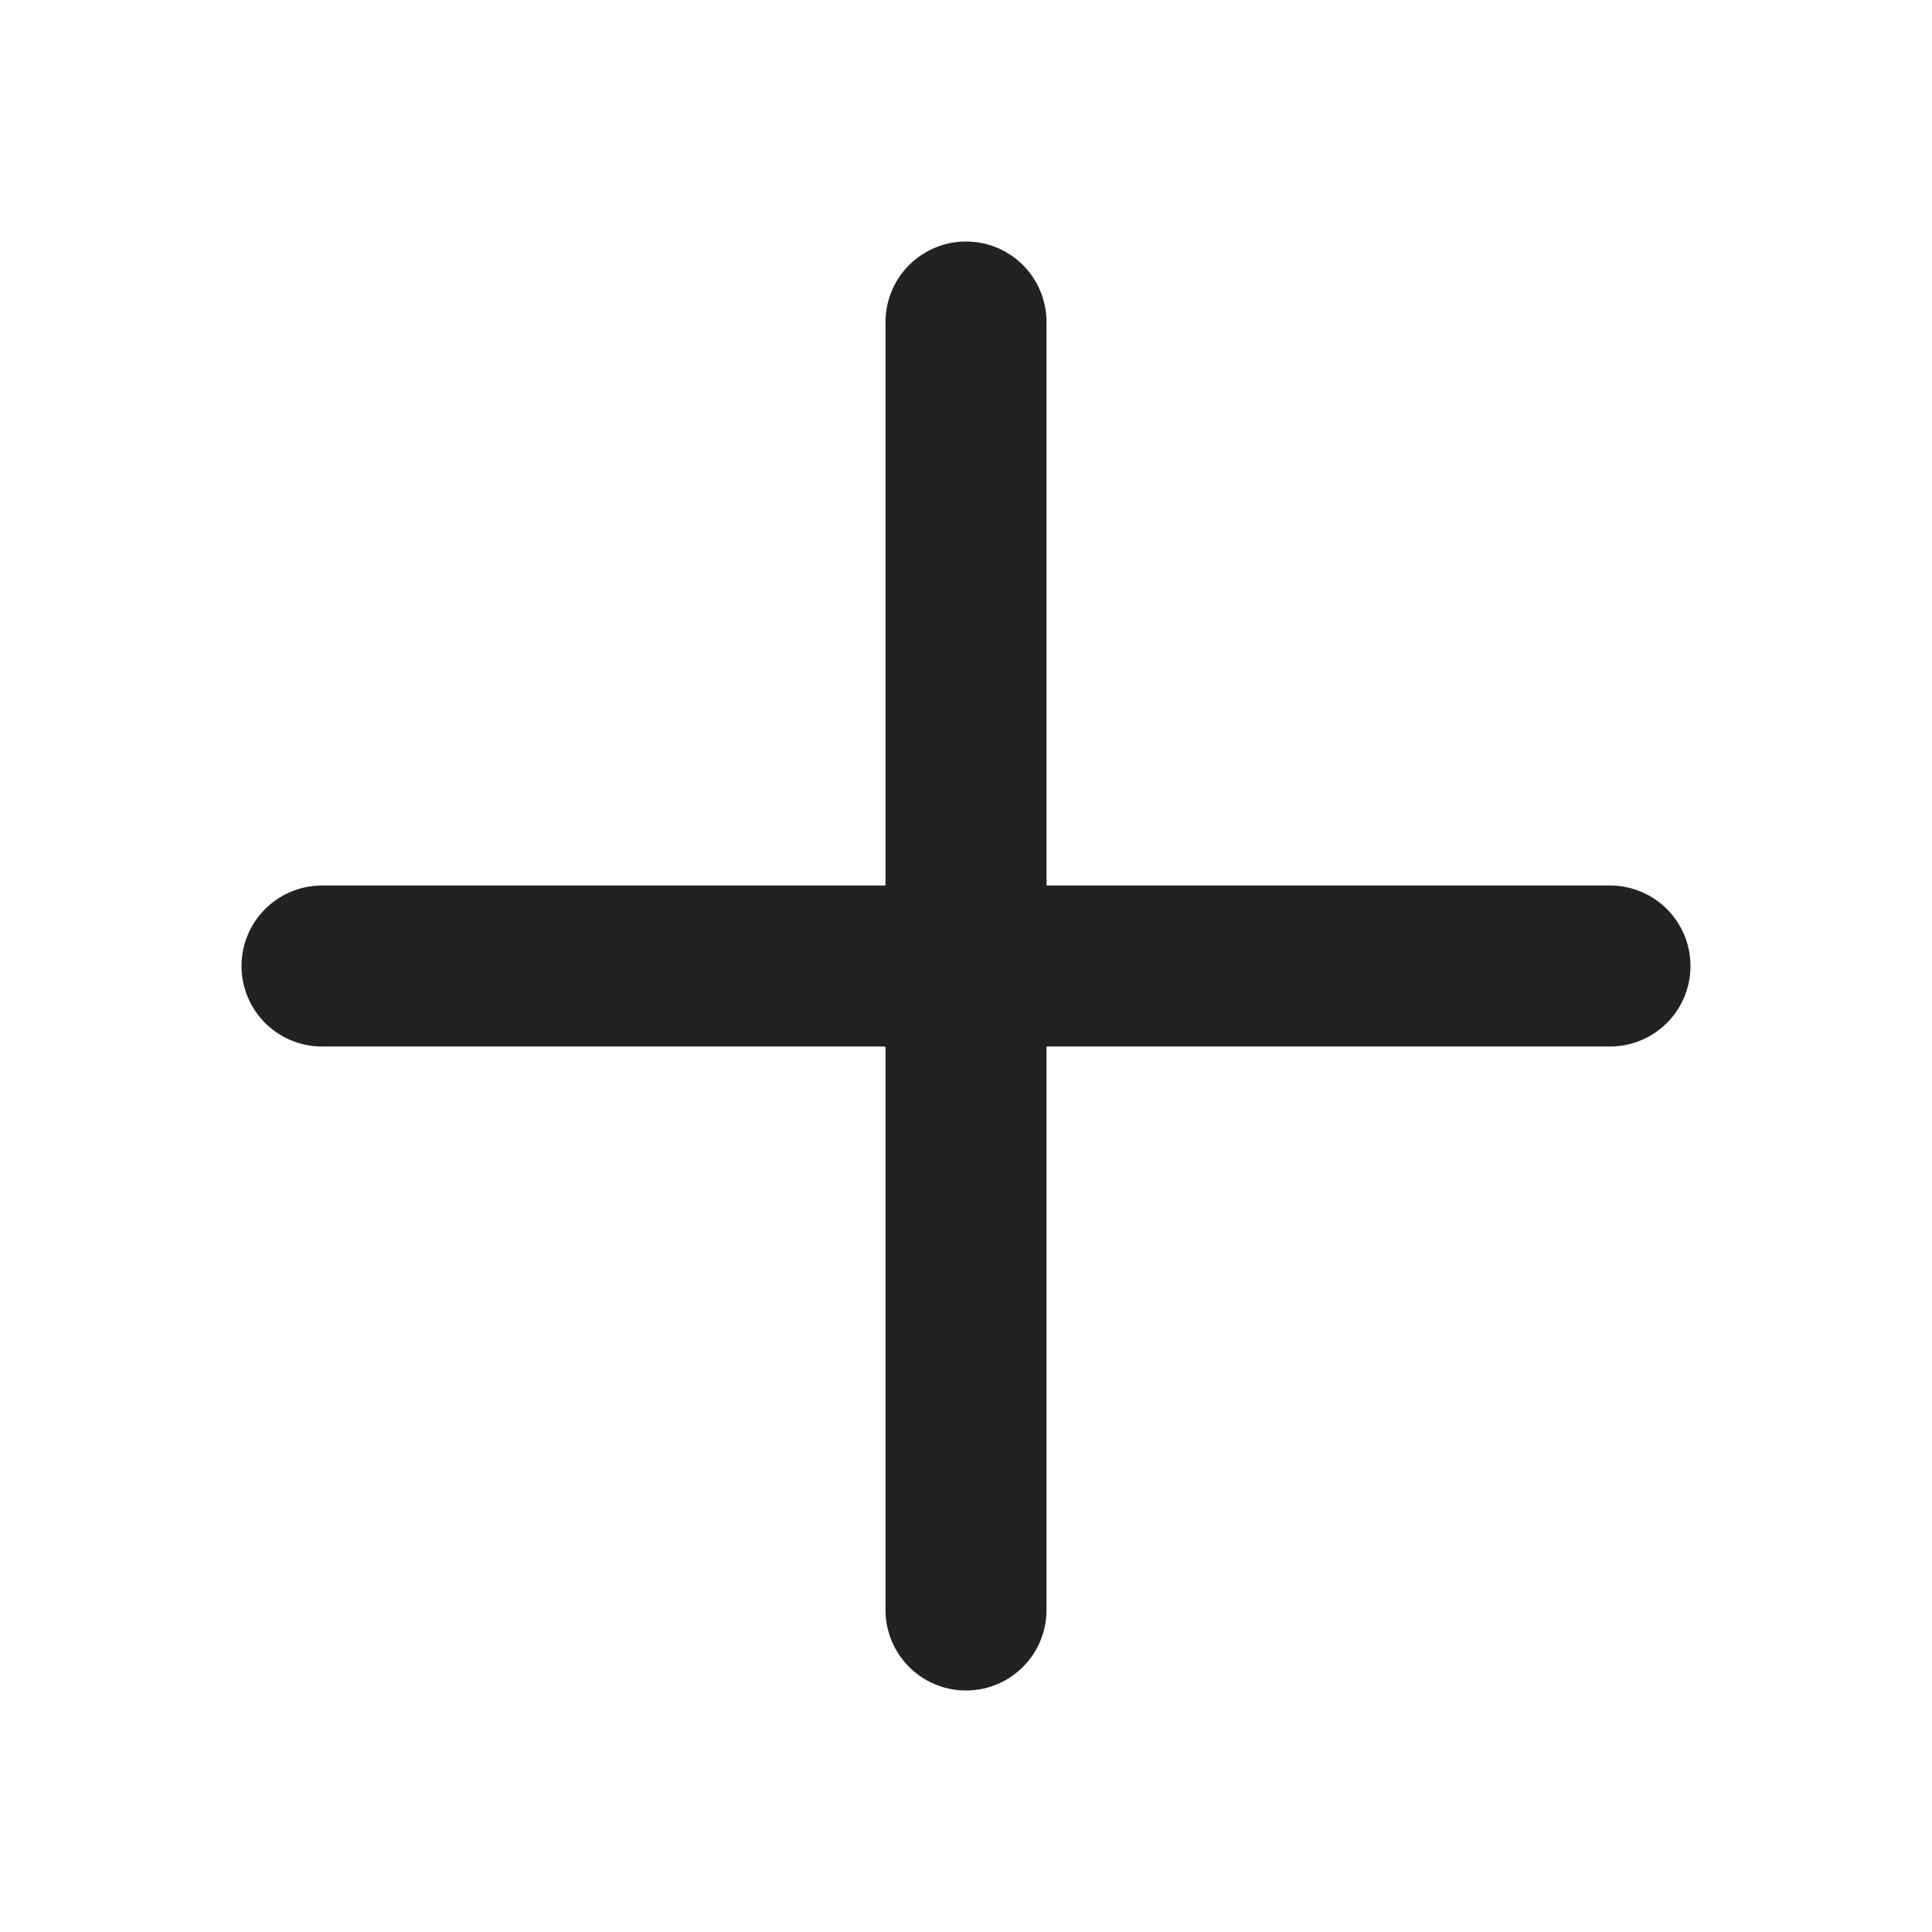
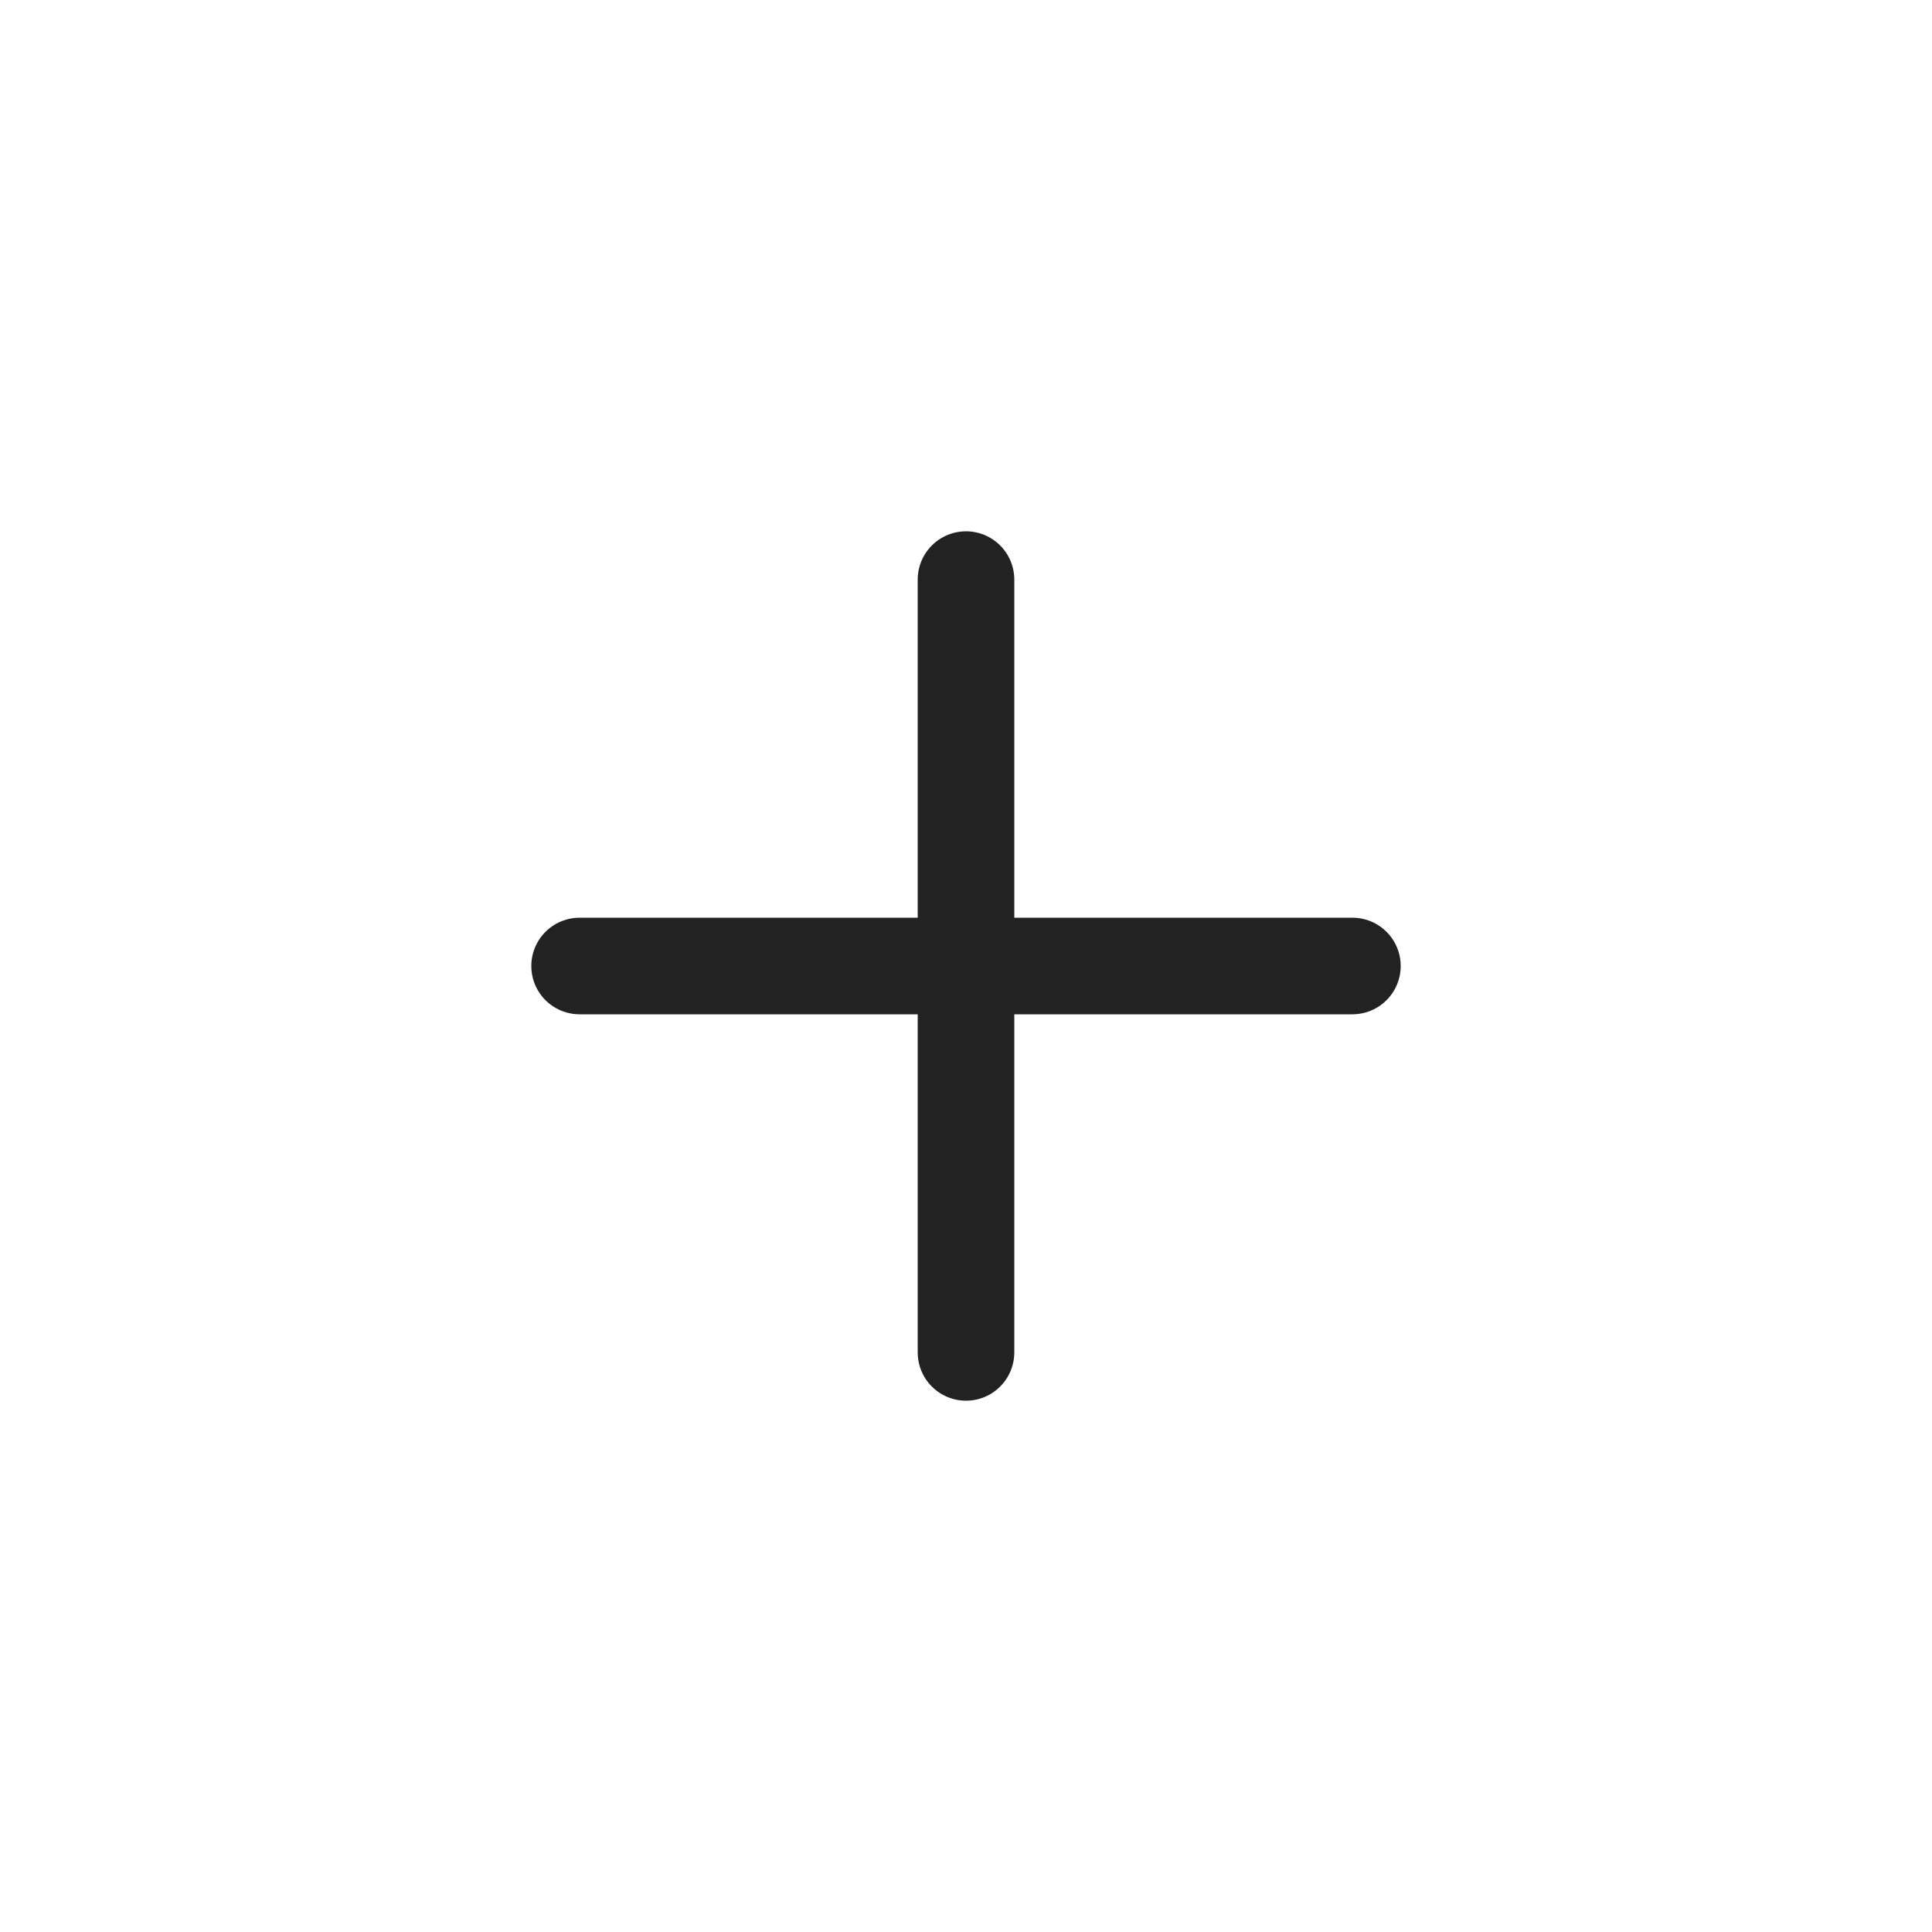
- <svg xmlns="http://www.w3.org/2000/svg" width="24" height="24" viewBox="0 0 24 24" fill="none">
-   <path d="M12 20V4" stroke="#222222" stroke-width="2" stroke-linecap="round" stroke-linejoin="round" />
-   <path d="M4 12L20 12" stroke="#222222" stroke-width="2" stroke-linecap="round" stroke-linejoin="round" />
+ <svg xmlns="http://www.w3.org/2000/svg" width="40" height="40" viewBox="0 0 40 40" fill="none">
+   <path d="M20 28V12" stroke="#222222" stroke-width="2" stroke-linecap="round" stroke-linejoin="round" />
+   <path d="M12 20L28 20" stroke="#222222" stroke-width="2" stroke-linecap="round" stroke-linejoin="round" />
</svg>
